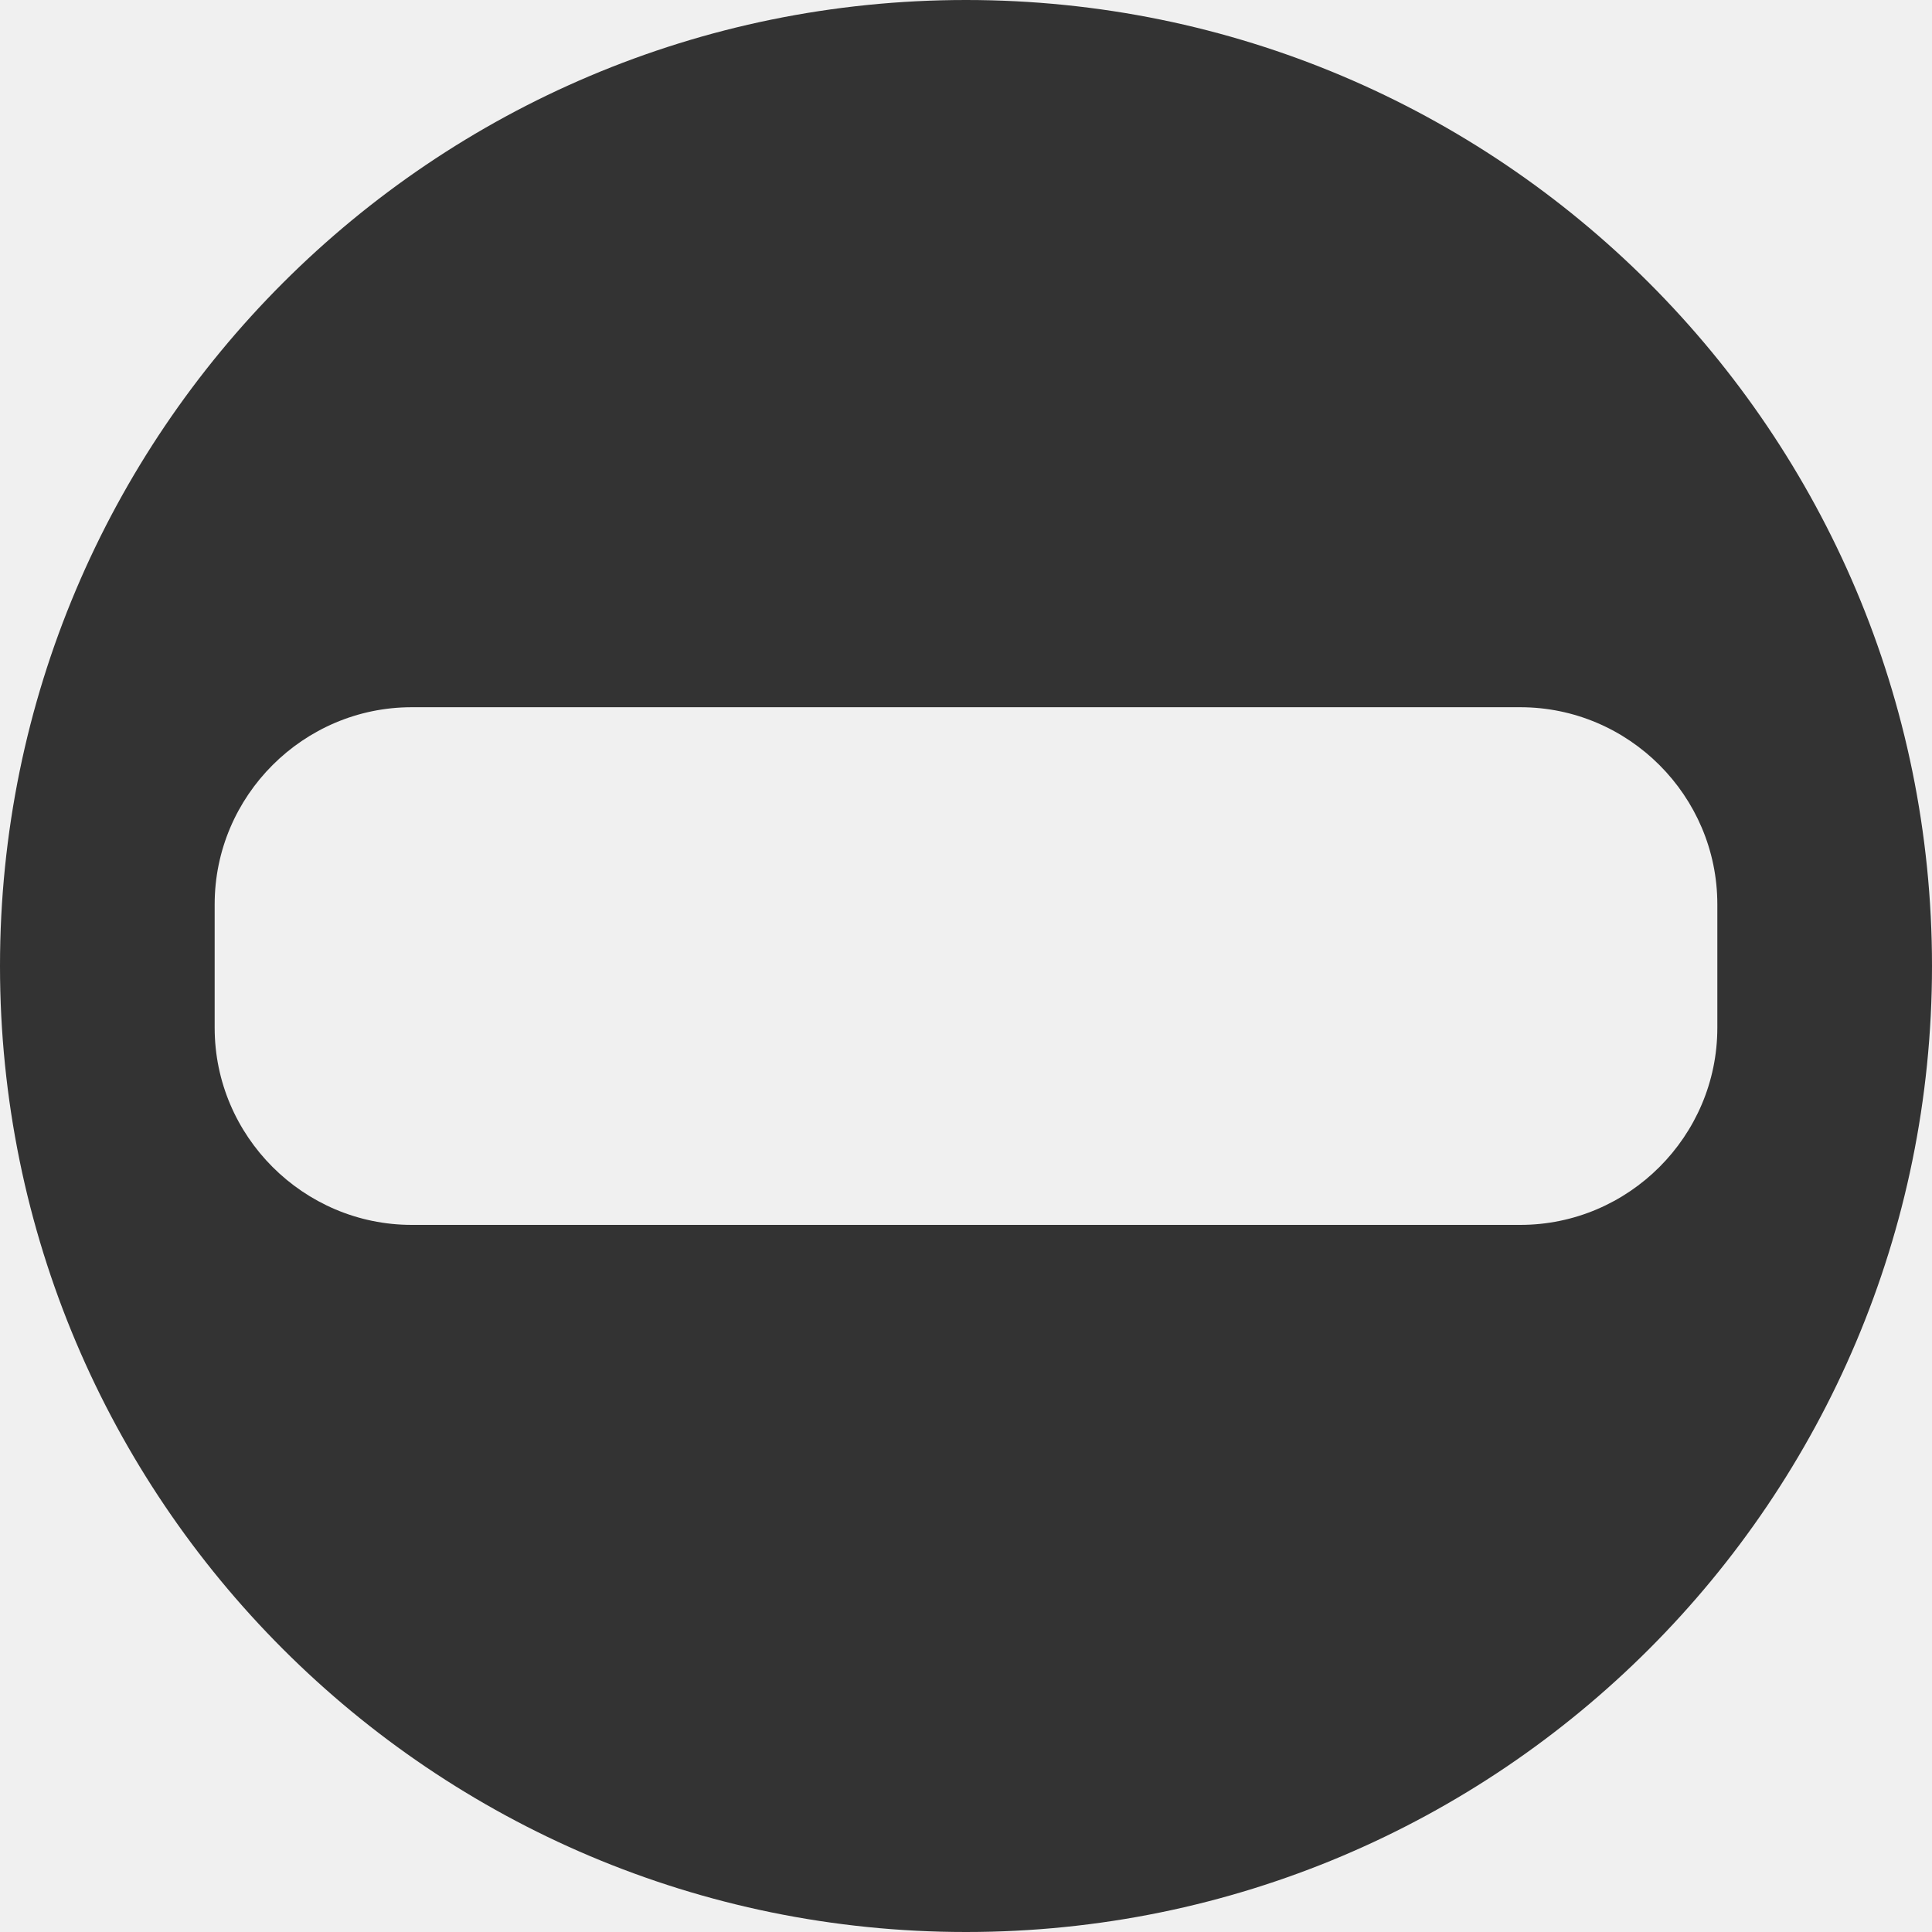
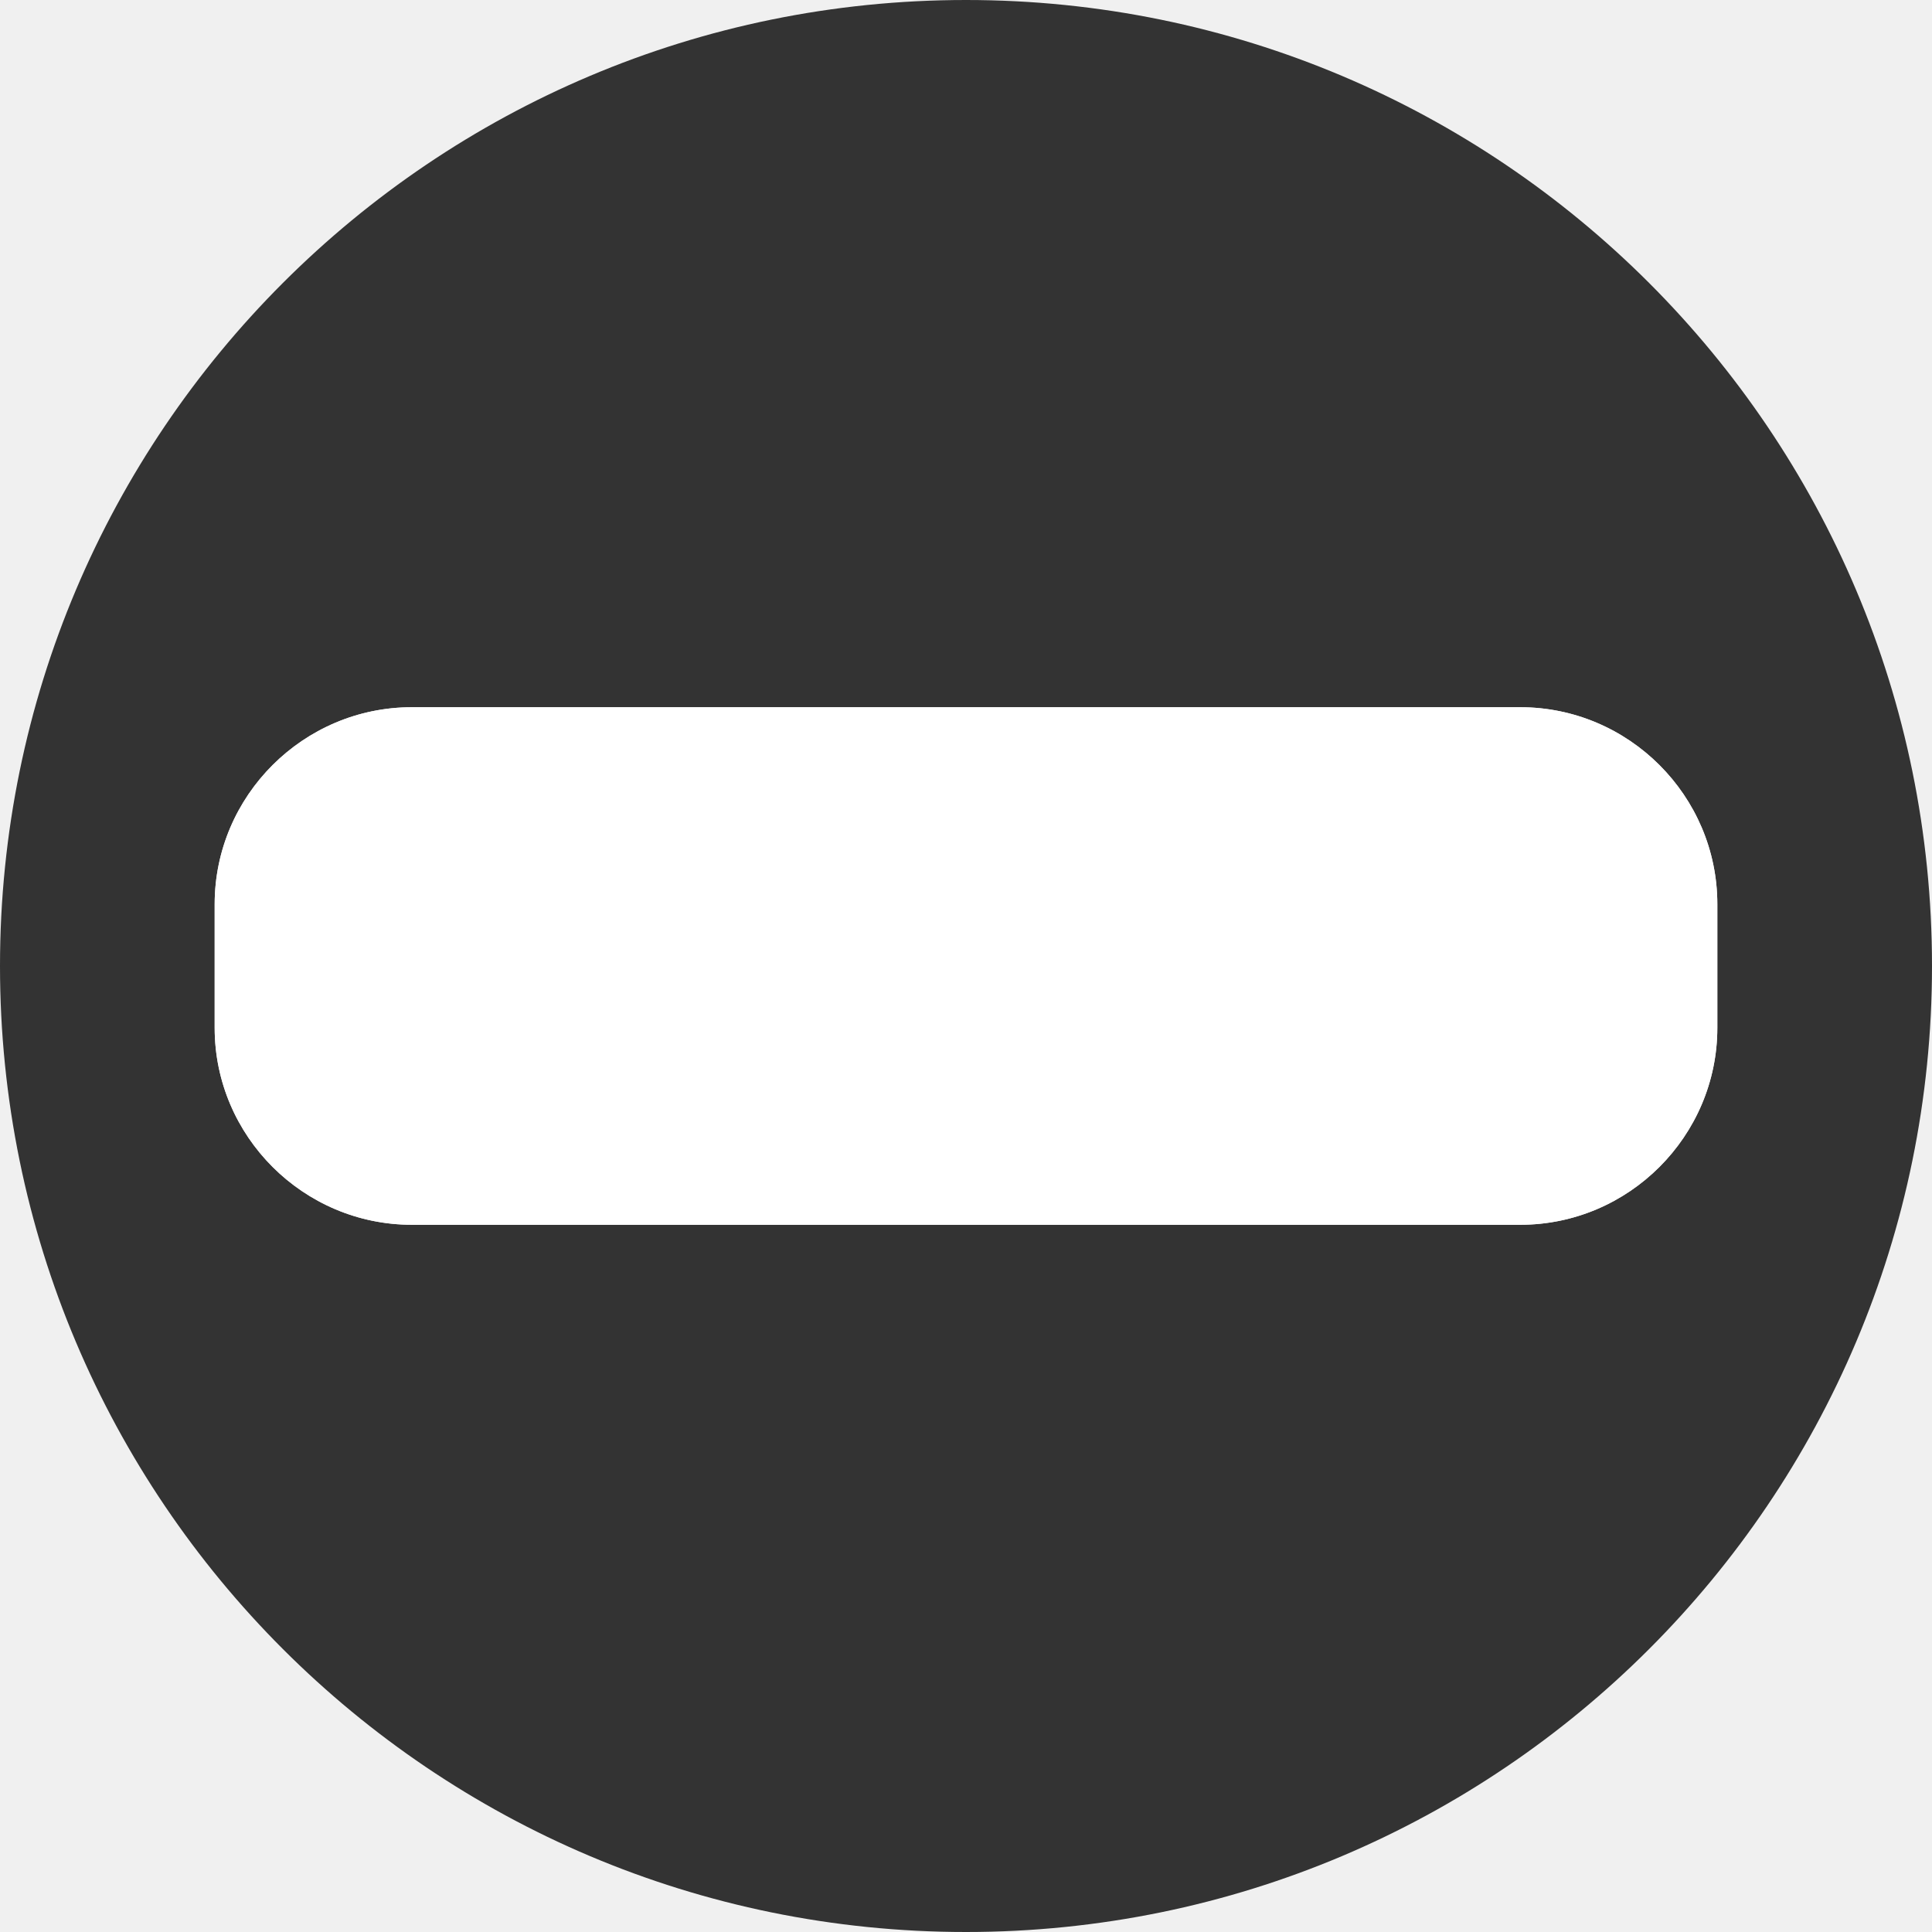
<svg xmlns="http://www.w3.org/2000/svg" version="1.1" id="icon-s-common-presence-busy-layer" x="0px" y="0px" width="18px" height="18px" viewBox="0 0 18 18" style="enable-background:new 0 0 18 18;" xml:space="preserve">
  <g id="icon-s-common-presence-busy">
    <rect style="fill:none;" width="18" height="18" />
-     <path style="fill:#333333;" d="M9,0C4.029,0,0,4.029,0,9c0,4.97,4.029,9,9,9s9-4.03,9-9C18,4.029,13.971,0,9,0z M14.164,11.412   H3.836C2.827,11.412,2,10.586,2,9.576V8.425c0-1.011,0.827-1.836,1.836-1.836h10.328c1.01,0,1.836,0.825,1.836,1.836v1.151   C16,10.586,15.174,11.412,14.164,11.412z" />
+     <path style="fill:#333333;" d="M9,0C4.029,0,0,4.029,0,9s4.029,9,9,9s9-4.029,9-9S13.971,0,9,0z M14.164,11.411H3.837   C2.827,11.411,2,10.586,2,9.576V8.424c0-1.01,0.827-1.835,1.837-1.835h10.327c1.01,0,1.836,0.825,1.836,1.835v1.152   C16,10.586,15.174,11.411,14.164,11.411z" />
+     <path style="fill:#FFFFFF;" d="M14.164,11.411H3.837C2.827,11.411,2,10.586,2,9.576V8.424c0-1.01,0.827-1.835,1.837-1.835h10.327   c1.01,0,1.836,0.825,1.836,1.835v1.152C16,10.586,15.174,11.411,14.164,11.411z" />
  </g>
</svg>
